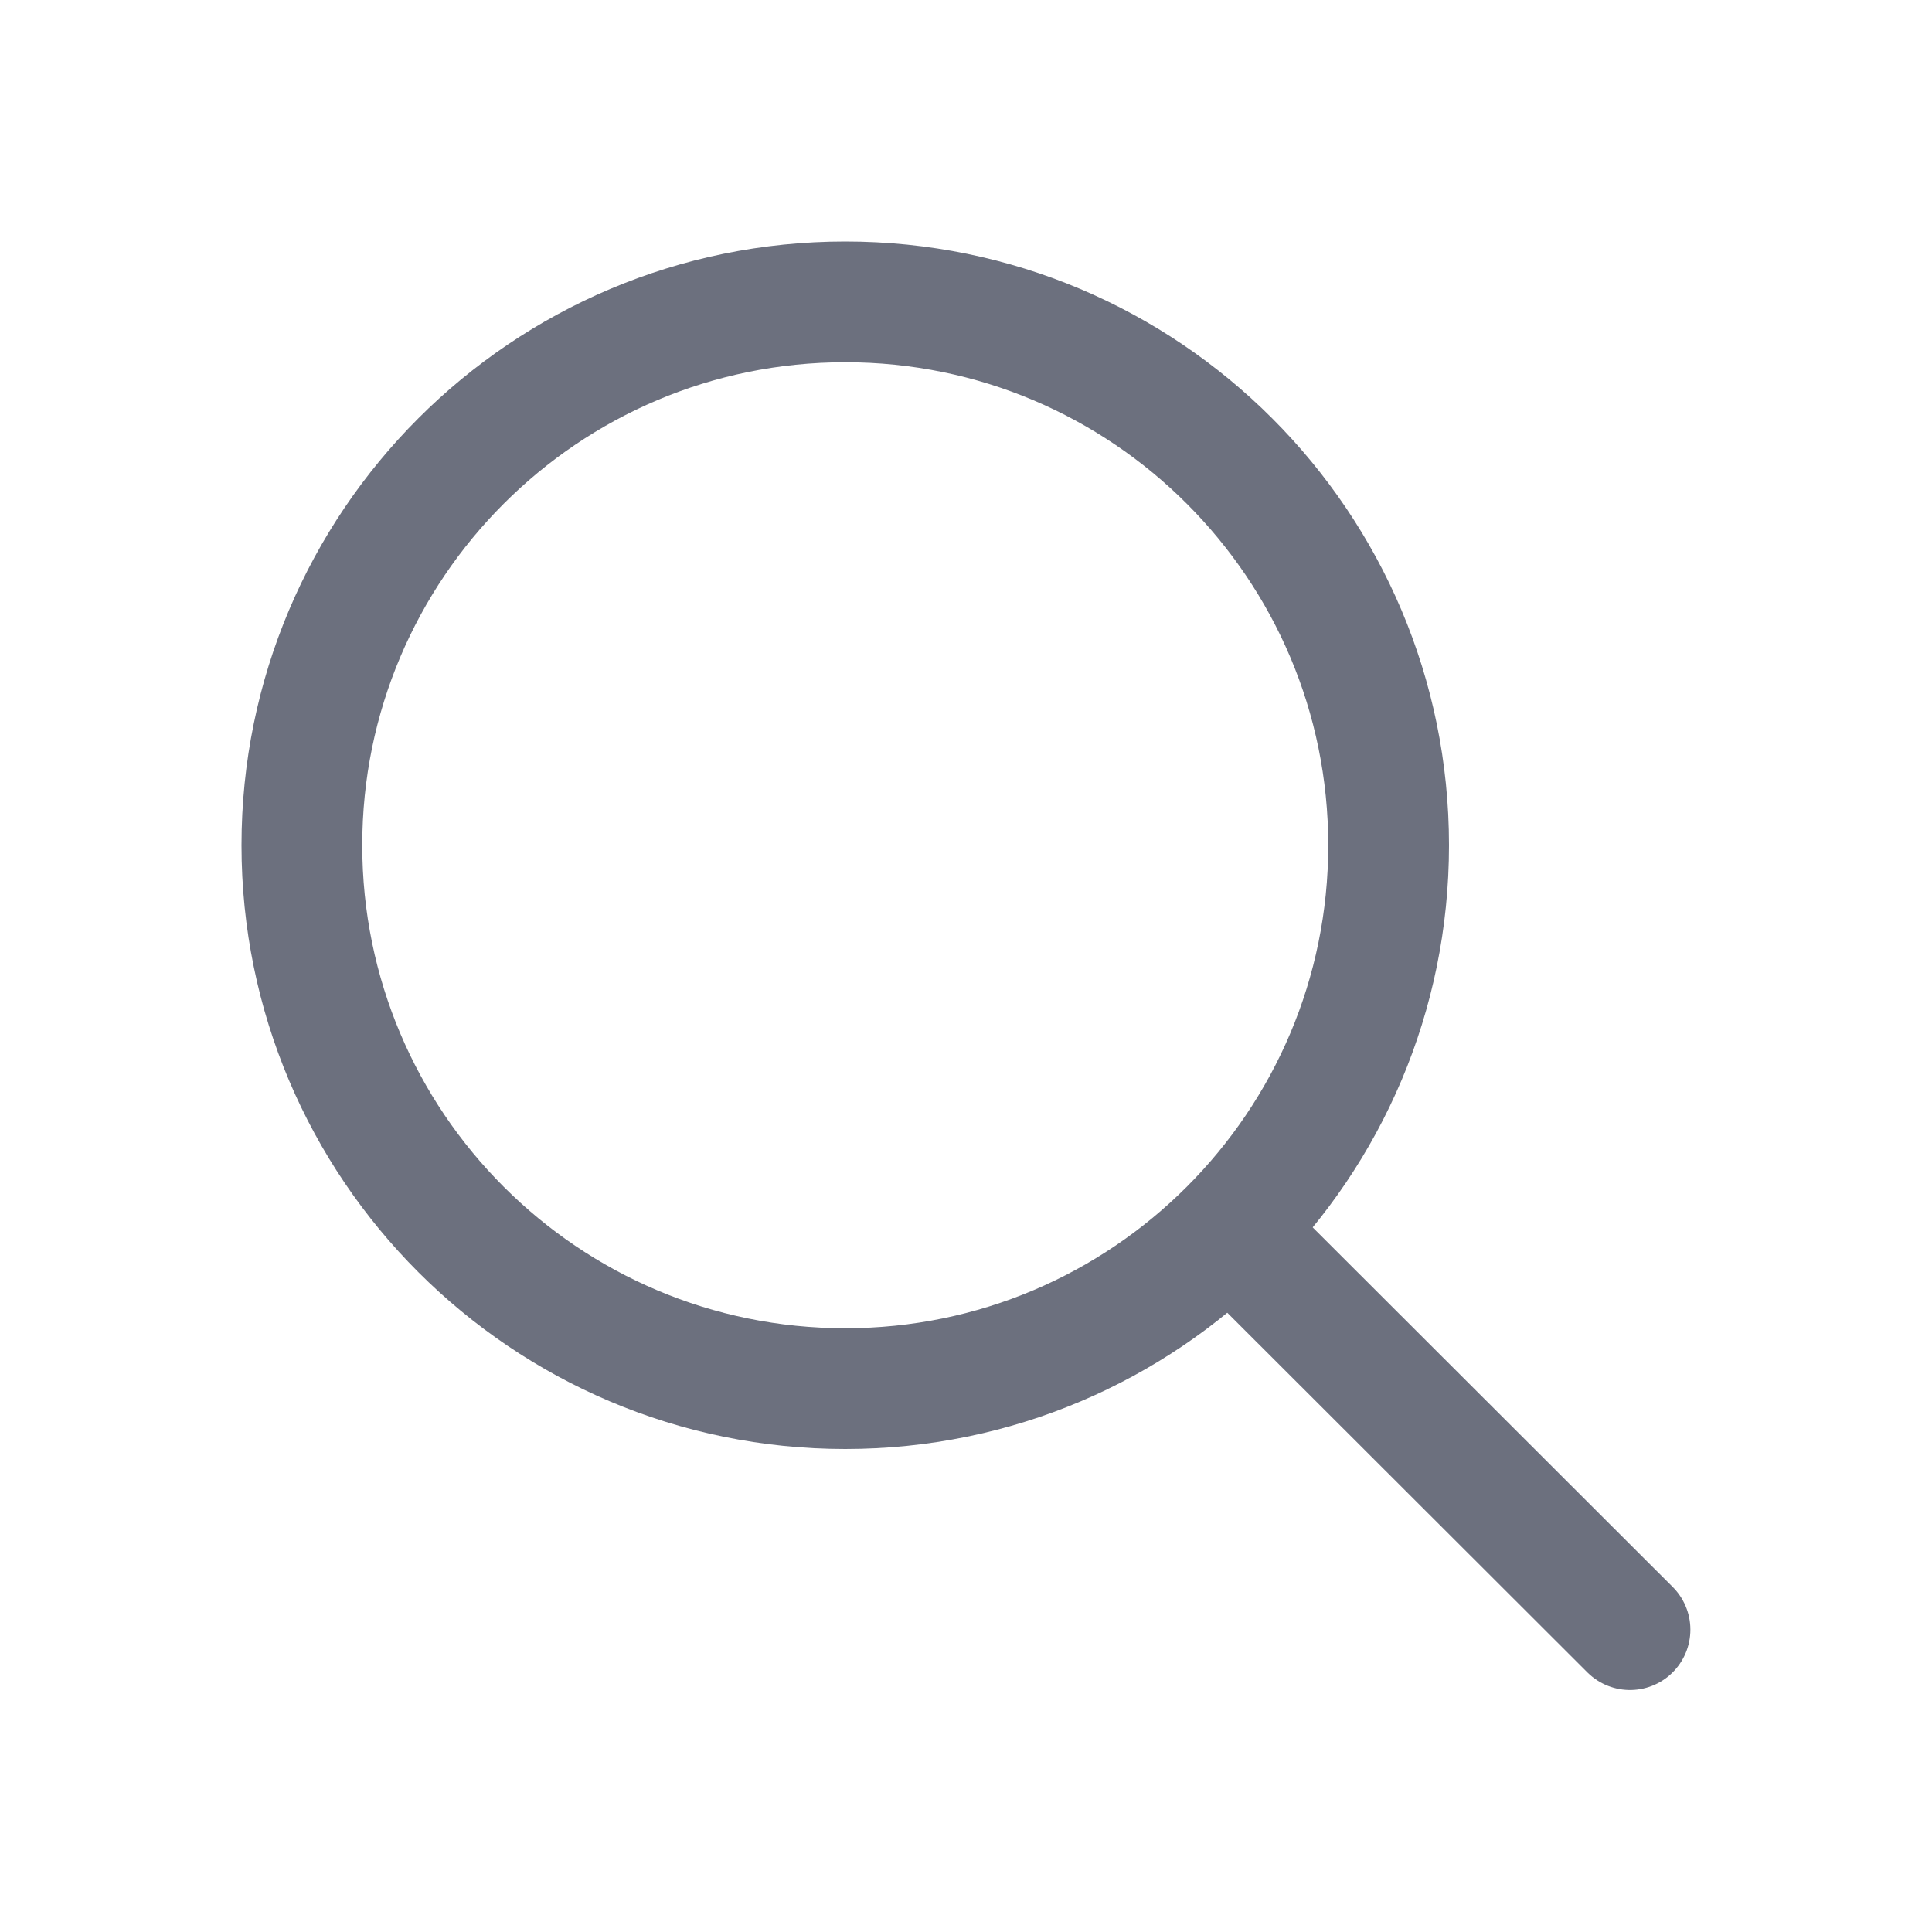
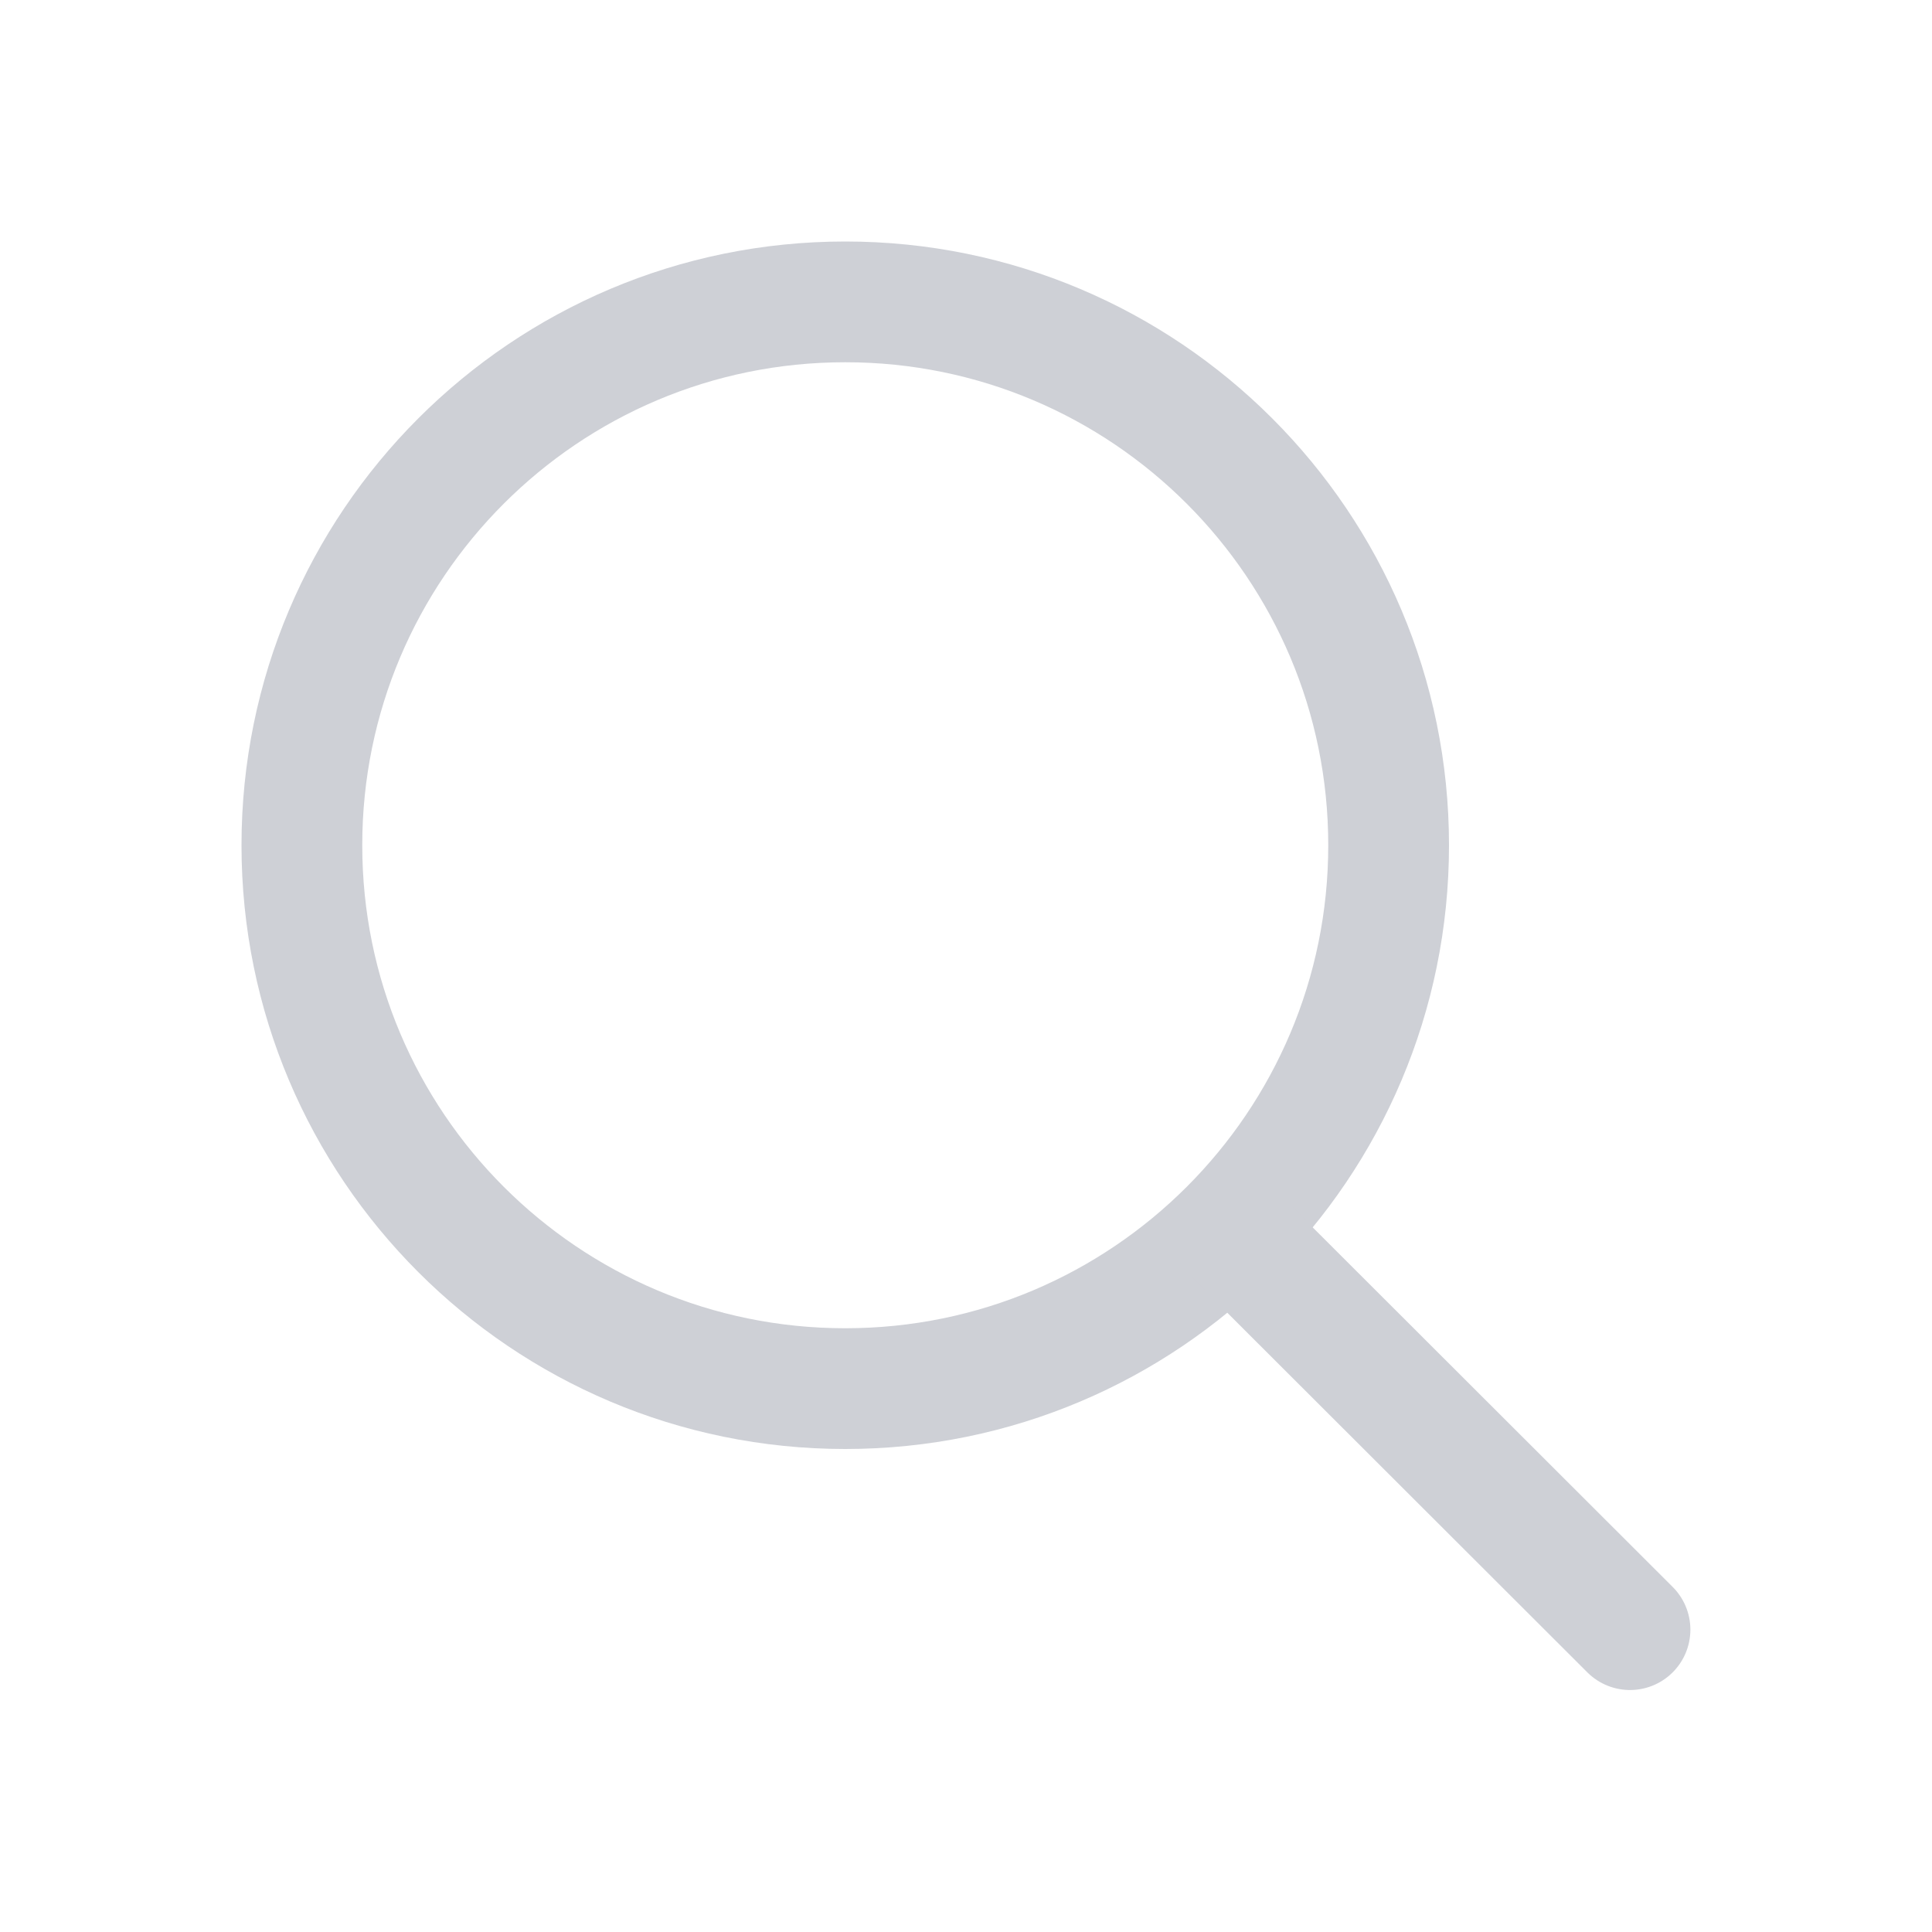
<svg xmlns="http://www.w3.org/2000/svg" width="16" height="16" viewBox="0 0 16 16" fill="none">
-   <circle cx="7" cy="7" r="4.5" stroke="#6C707E" />
-   <path d="M10.199 10.2L13.499 13.496" stroke="#6C707E" stroke-linecap="round" />
+   <circle cx="7" cy="7" r="4.5" stroke="#CED0D6" />
+   <path d="M10.199 10.2L13.499 13.496" stroke="#CED0D6" stroke-linecap="round" />
</svg>
